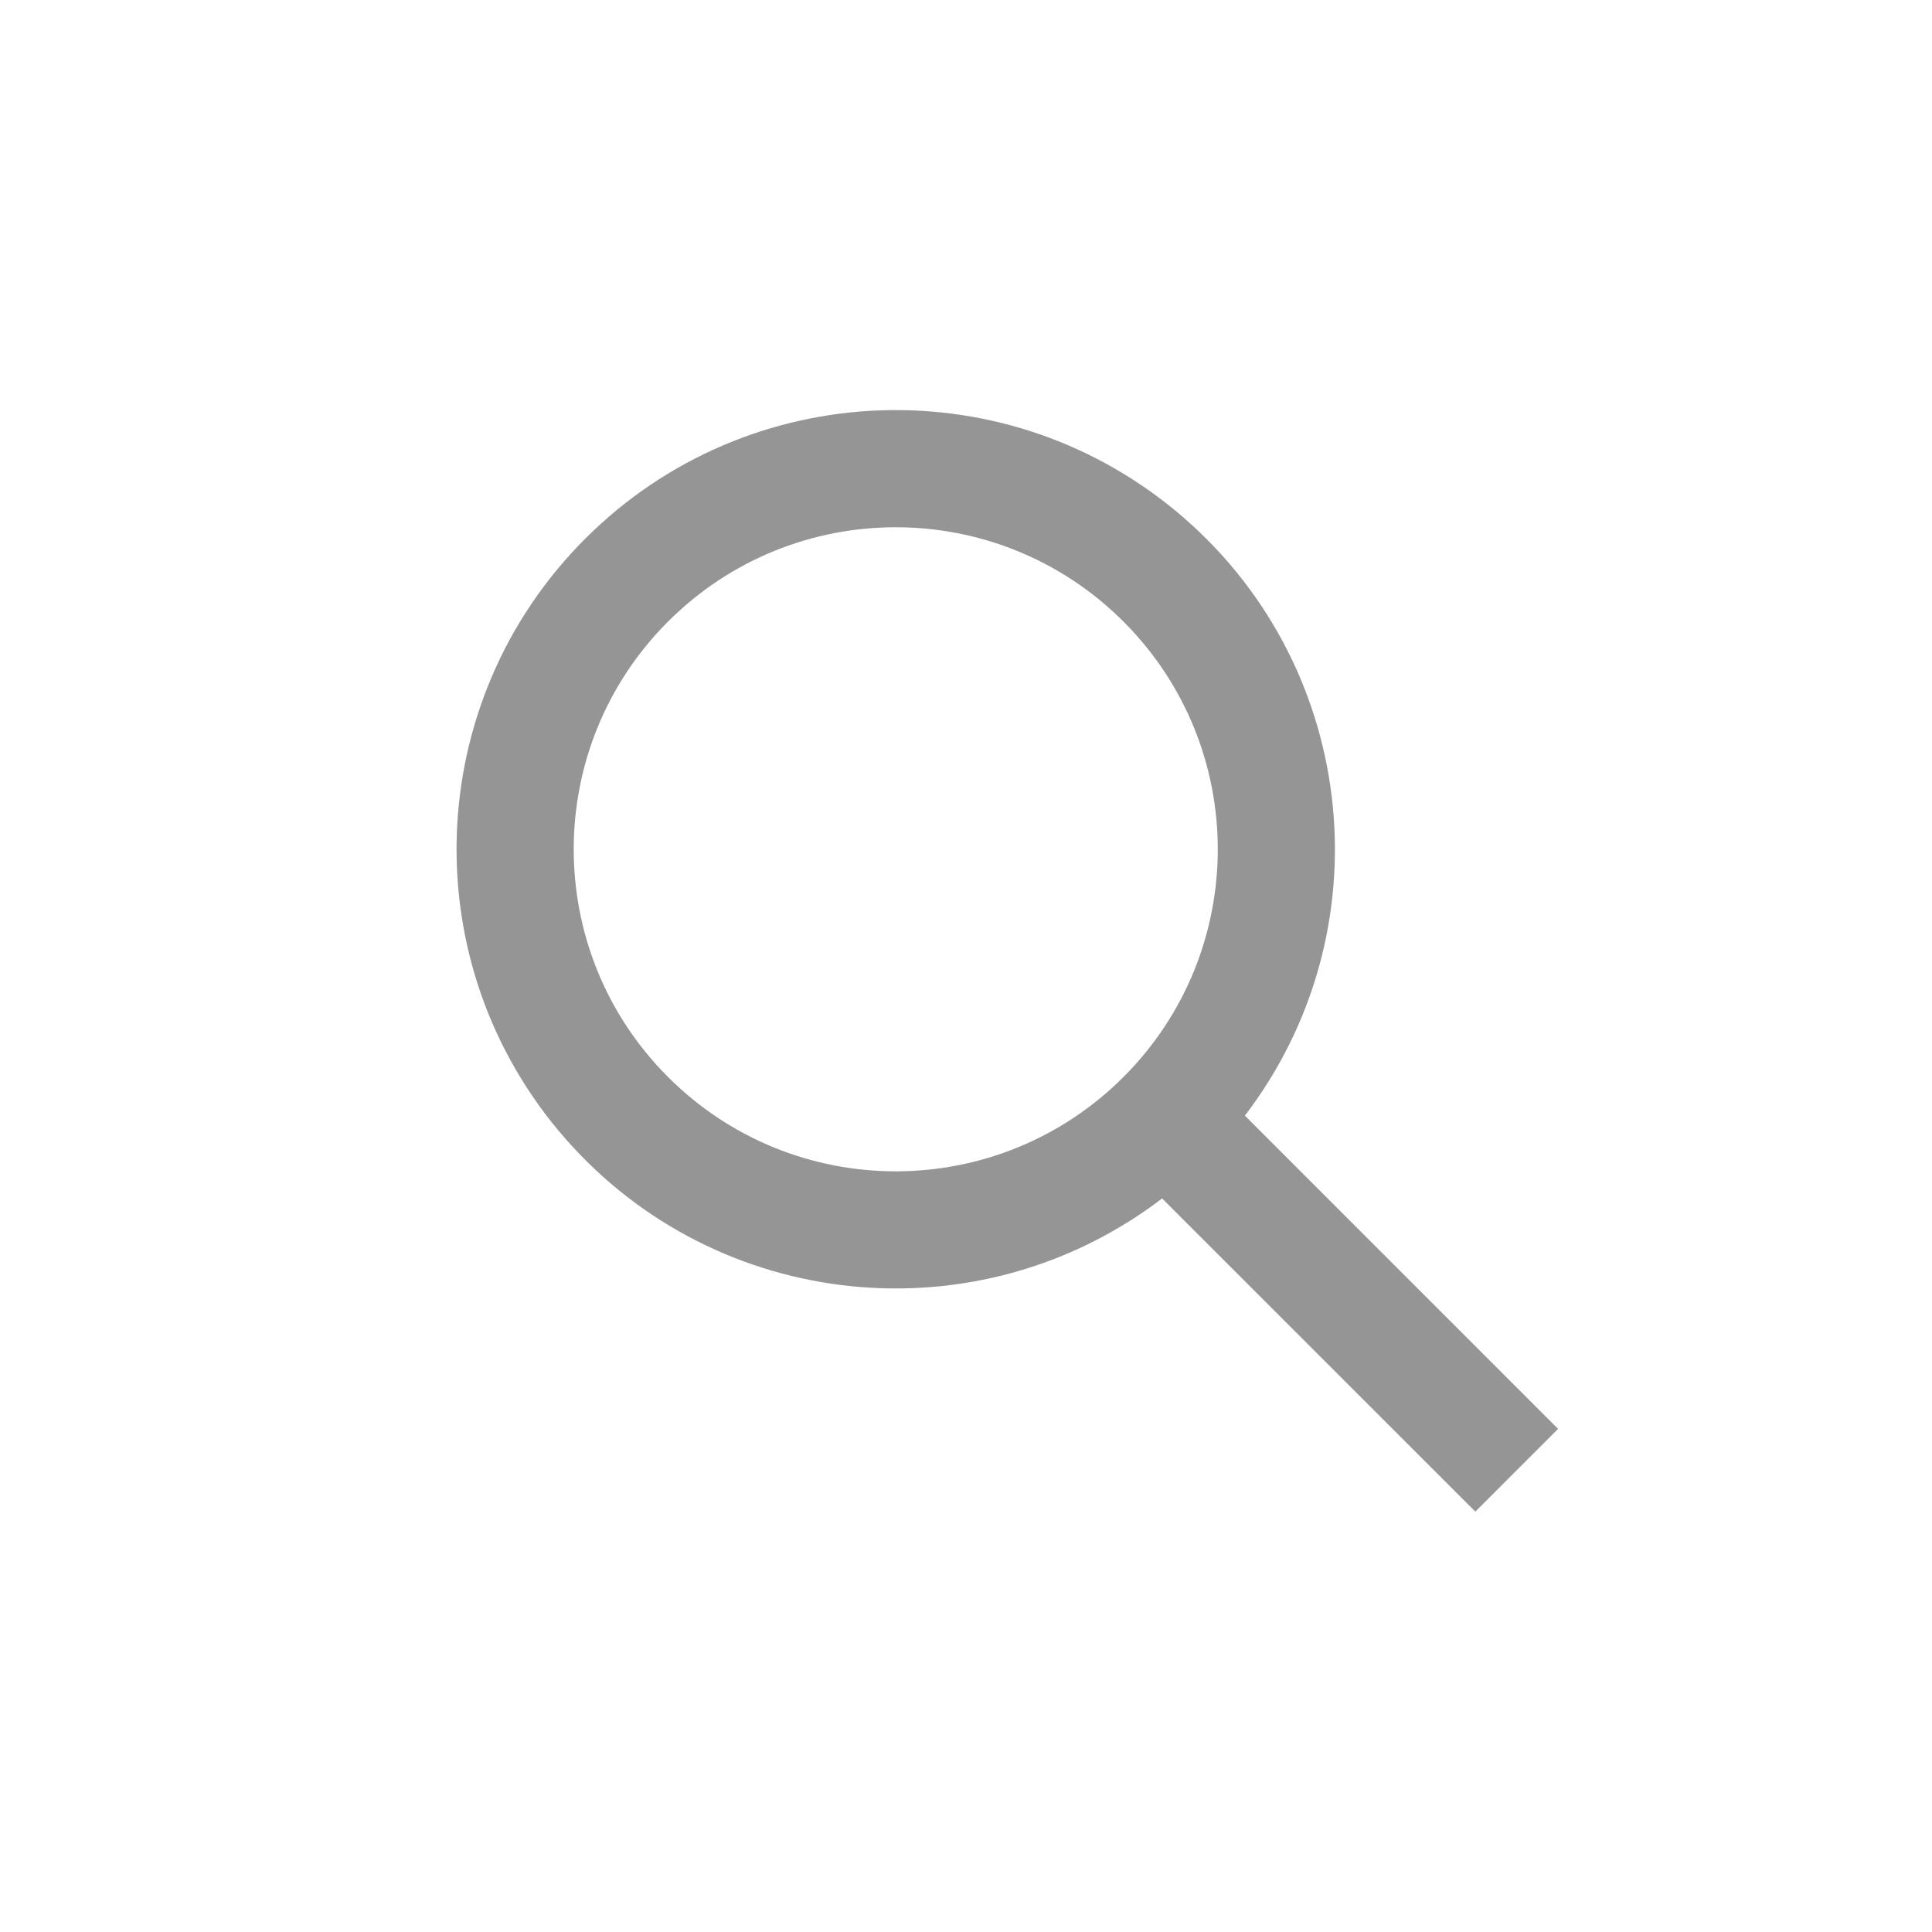
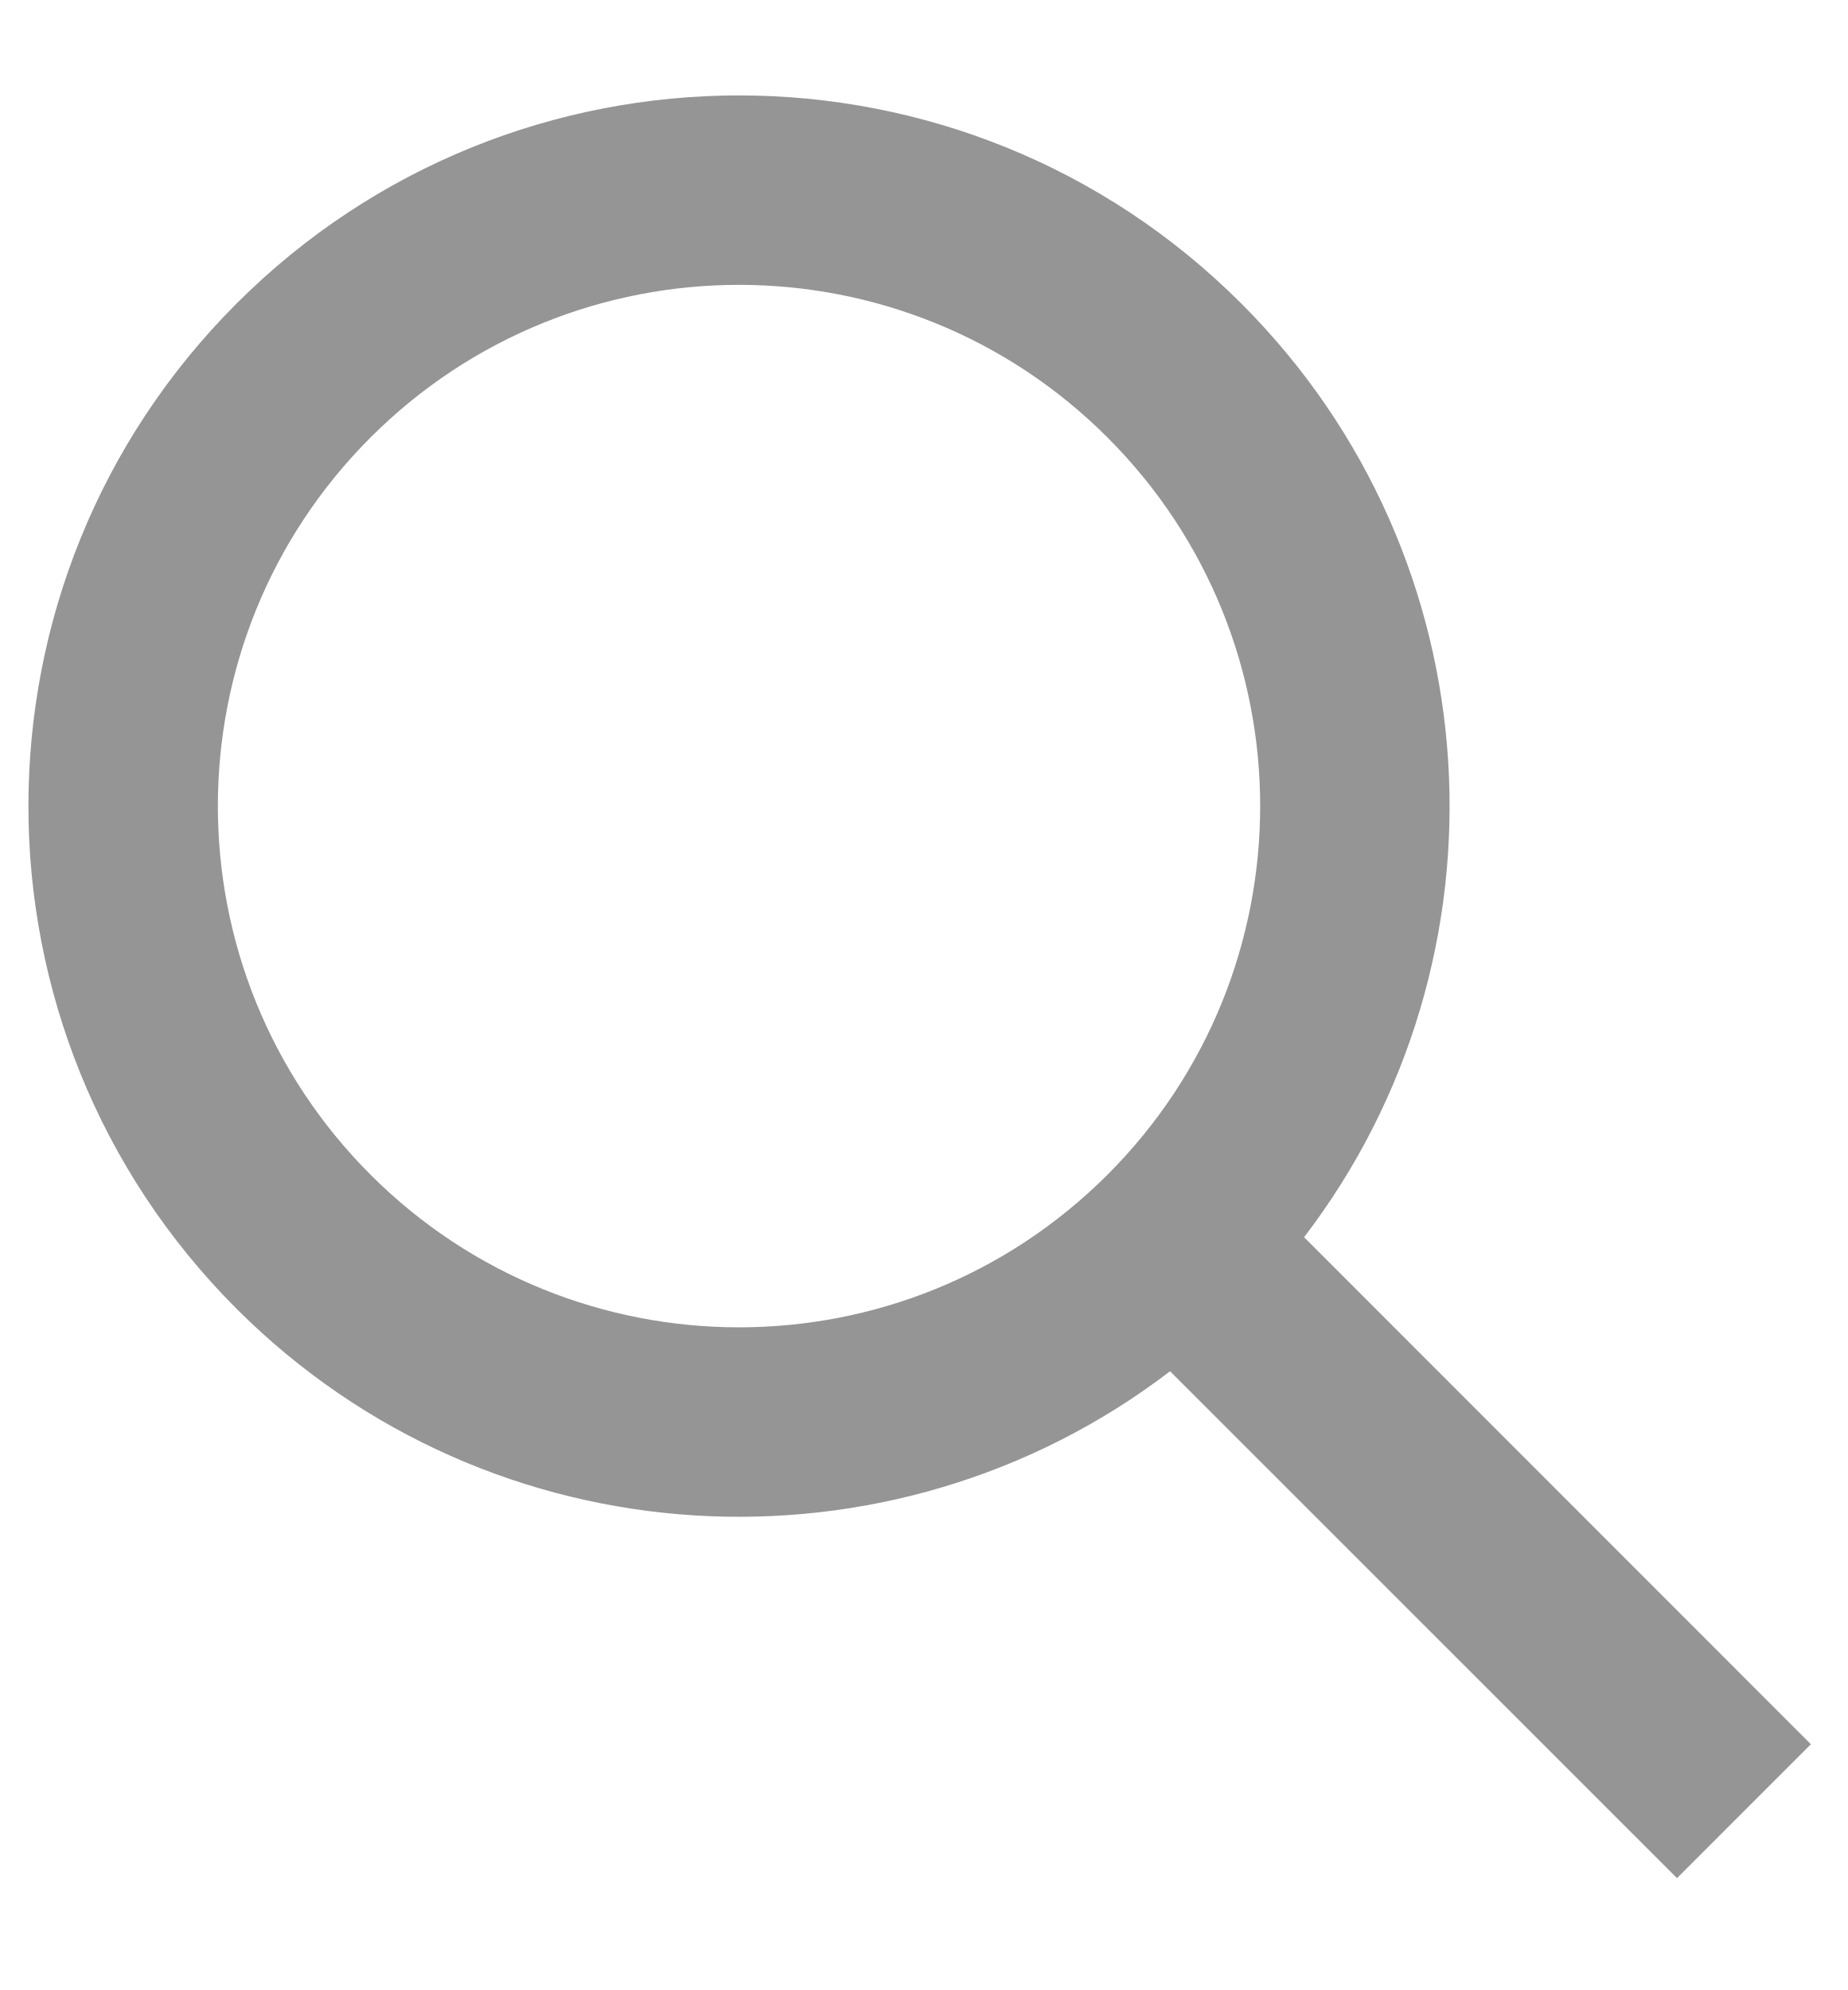
- <svg xmlns="http://www.w3.org/2000/svg" width="22" height="22" fill="none">
-   <path fill-rule="evenodd" clip-rule="evenodd" d="M12.793 12.264a3.667 3.667 0 11-5.186-5.186 3.667 3.667 0 015.186 5.186zm.44 1.383a5.001 5.001 0 11.943-.943l3.566 3.567-.942.942-3.567-3.566z" fill="#959595" />
+ <svg xmlns="http://www.w3.org/2000/svg" width="13" height="14" viewBox="0 0 13 14" fill="none">
+   <path fill-rule="evenodd" clip-rule="evenodd" d="M7.793 8.264C6.361 9.696 4.039 9.696 2.607 8.264C1.175 6.832 1.175 4.51 2.607 3.078C4.039 1.646 6.361 1.646 7.793 3.078C9.225 4.51 9.225 6.832 7.793 8.264ZM8.233 9.647C6.273 11.146 3.457 10.999 1.664 9.207C-0.288 7.254 -0.288 4.088 1.664 2.136C3.617 0.183 6.783 0.183 8.735 2.136C10.528 3.928 10.675 6.744 9.176 8.704L12.742 12.271L11.8 13.213L8.233 9.647Z" fill="#959595" />
</svg>
